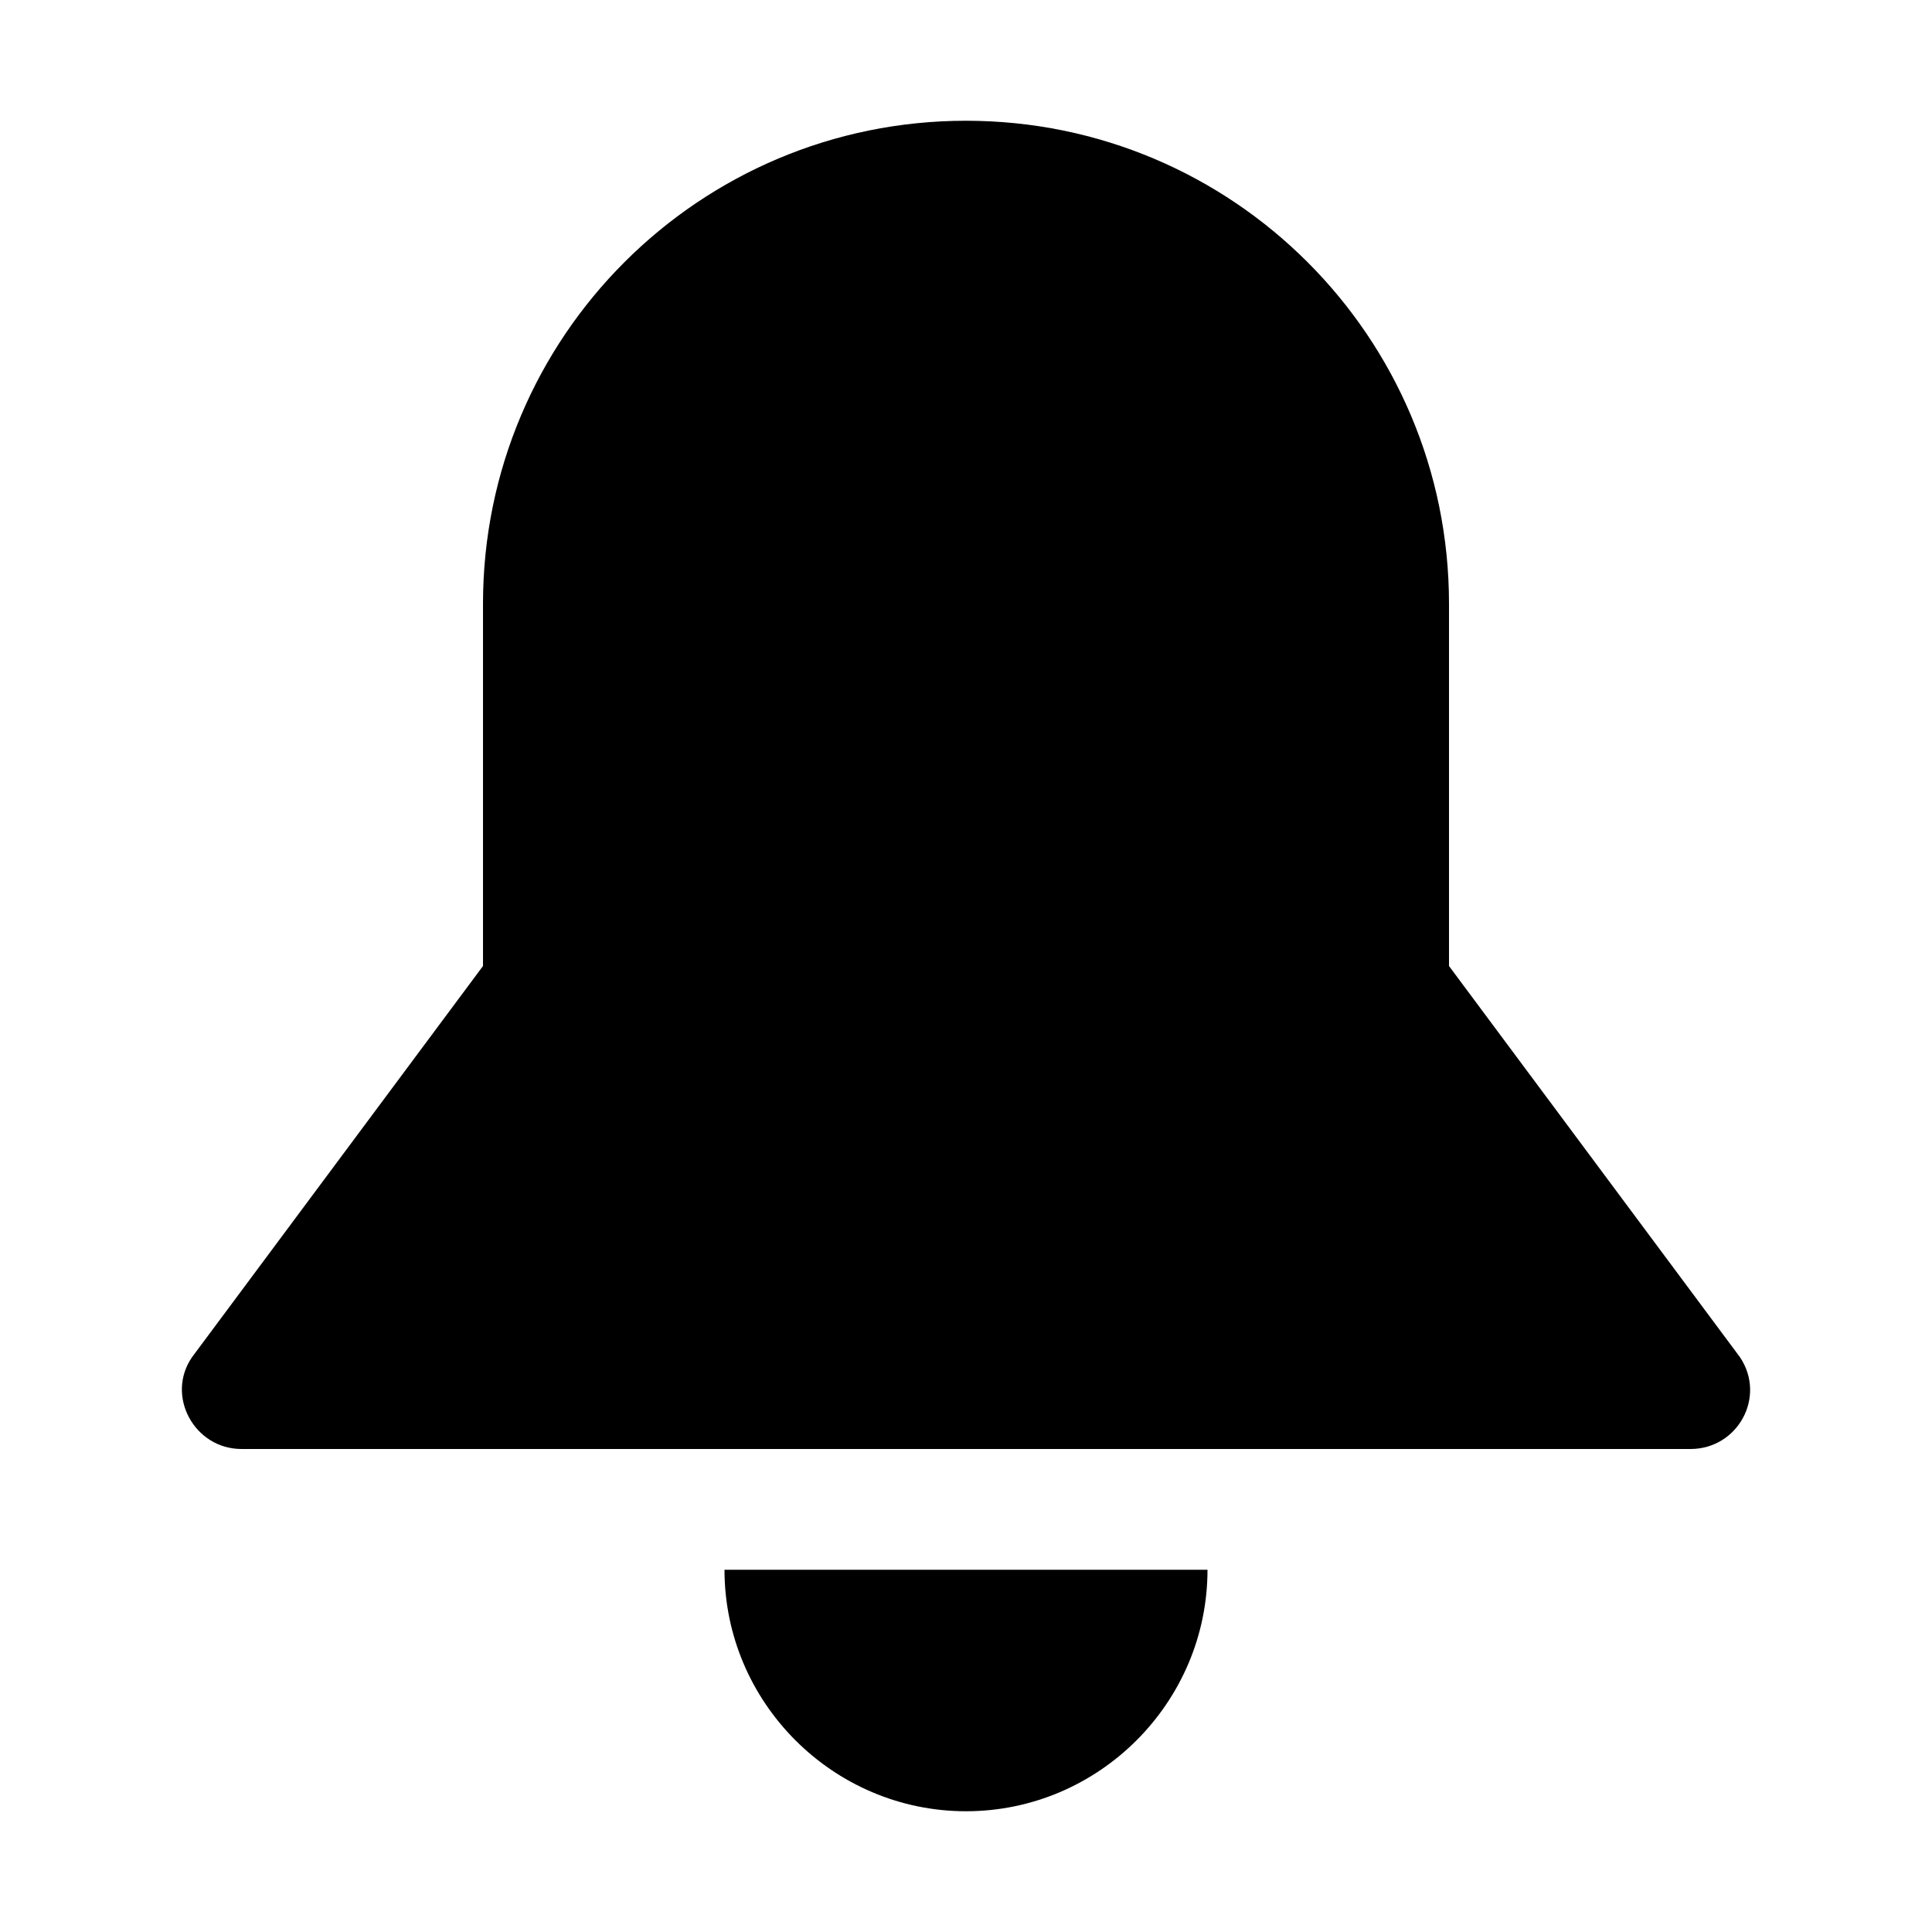
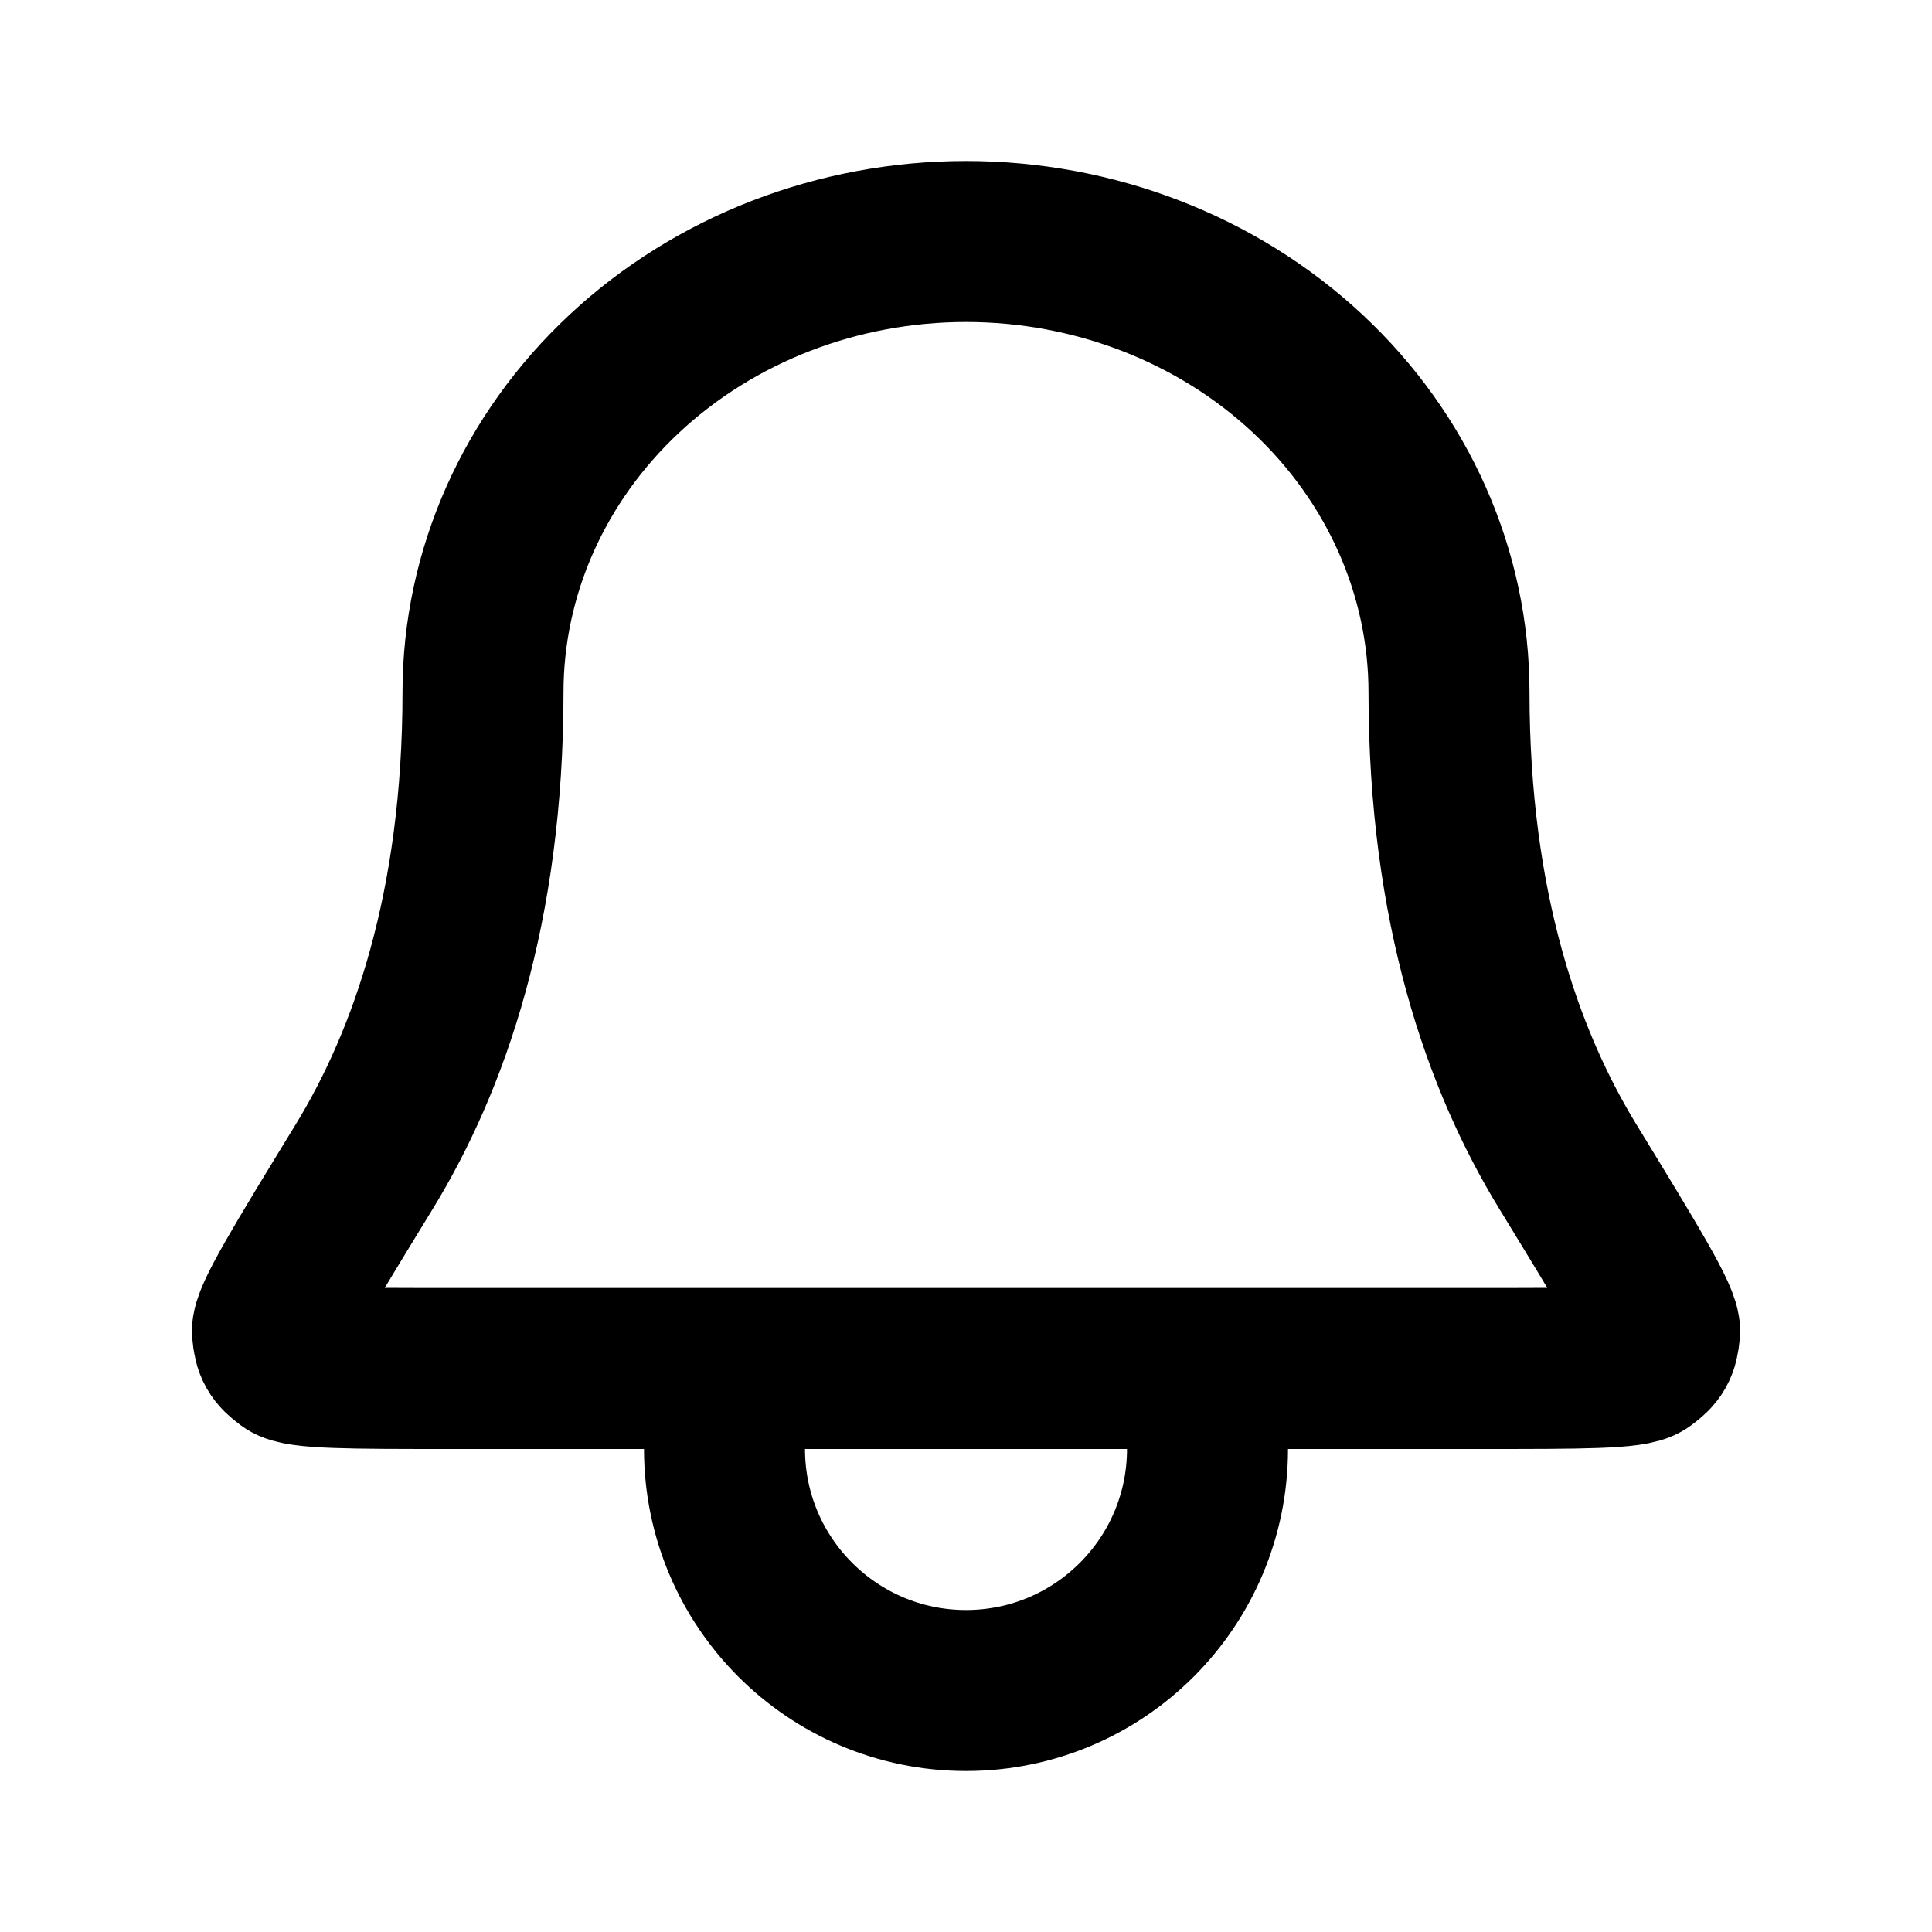
- <svg xmlns="http://www.w3.org/2000/svg" viewBox="0 0 16 16" focusable="false" aria-hidden="true">
-   <path d="M14 12H2c-.39 0-.63-.44-.41-.76L4 8V5c0-2.21 1.79-4 4-4s4 1.79 4 4v3l2.41 3.24c.22.33-.02.76-.41.76ZM6 13c0 1.1.9 2 2 2s2-.9 2-2" class="stroke-linejoin-round" />
+ <svg xmlns="http://www.w3.org/2000/svg" width="64px" height="64px" viewBox="0 0 24 24" fill="none">
+   <g id="SVGRepo_bgCarrier" stroke-width="0" />
+   <g id="SVGRepo_tracerCarrier" stroke-linecap="round" stroke-linejoin="round" />
+   <g id="SVGRepo_iconCarrier">
+     <path d="M9.002 17H5.606C4.348 17 3.719 17 3.586 16.902C3.438 16.793 3.401 16.728 3.385 16.544C3.371 16.38 3.756 15.749 4.528 14.487C5.324 13.184 6 11.286 6 8.6C6 7.115 6.632 5.69 7.758 4.64C8.883 3.59 10.409 3 12 3C13.592 3 15.118 3.59 16.243 4.64C17.368 5.69 18 7.115 18 8.6C18 11.286 18.677 13.184 19.473 14.487C20.244 15.749 20.63 16.38 20.616 16.544C20.599 16.728 20.563 16.793 20.414 16.902C20.282 17 19.653 17 18.394 17H15M9.002 17L9 18C9 19.657 10.344 21 12 21C13.657 21 15 19.657 15 18V17M9.002 17H15" stroke="#000000" stroke-width="2" stroke-linecap="round" stroke-linejoin="round" />
+   </g>
</svg>
